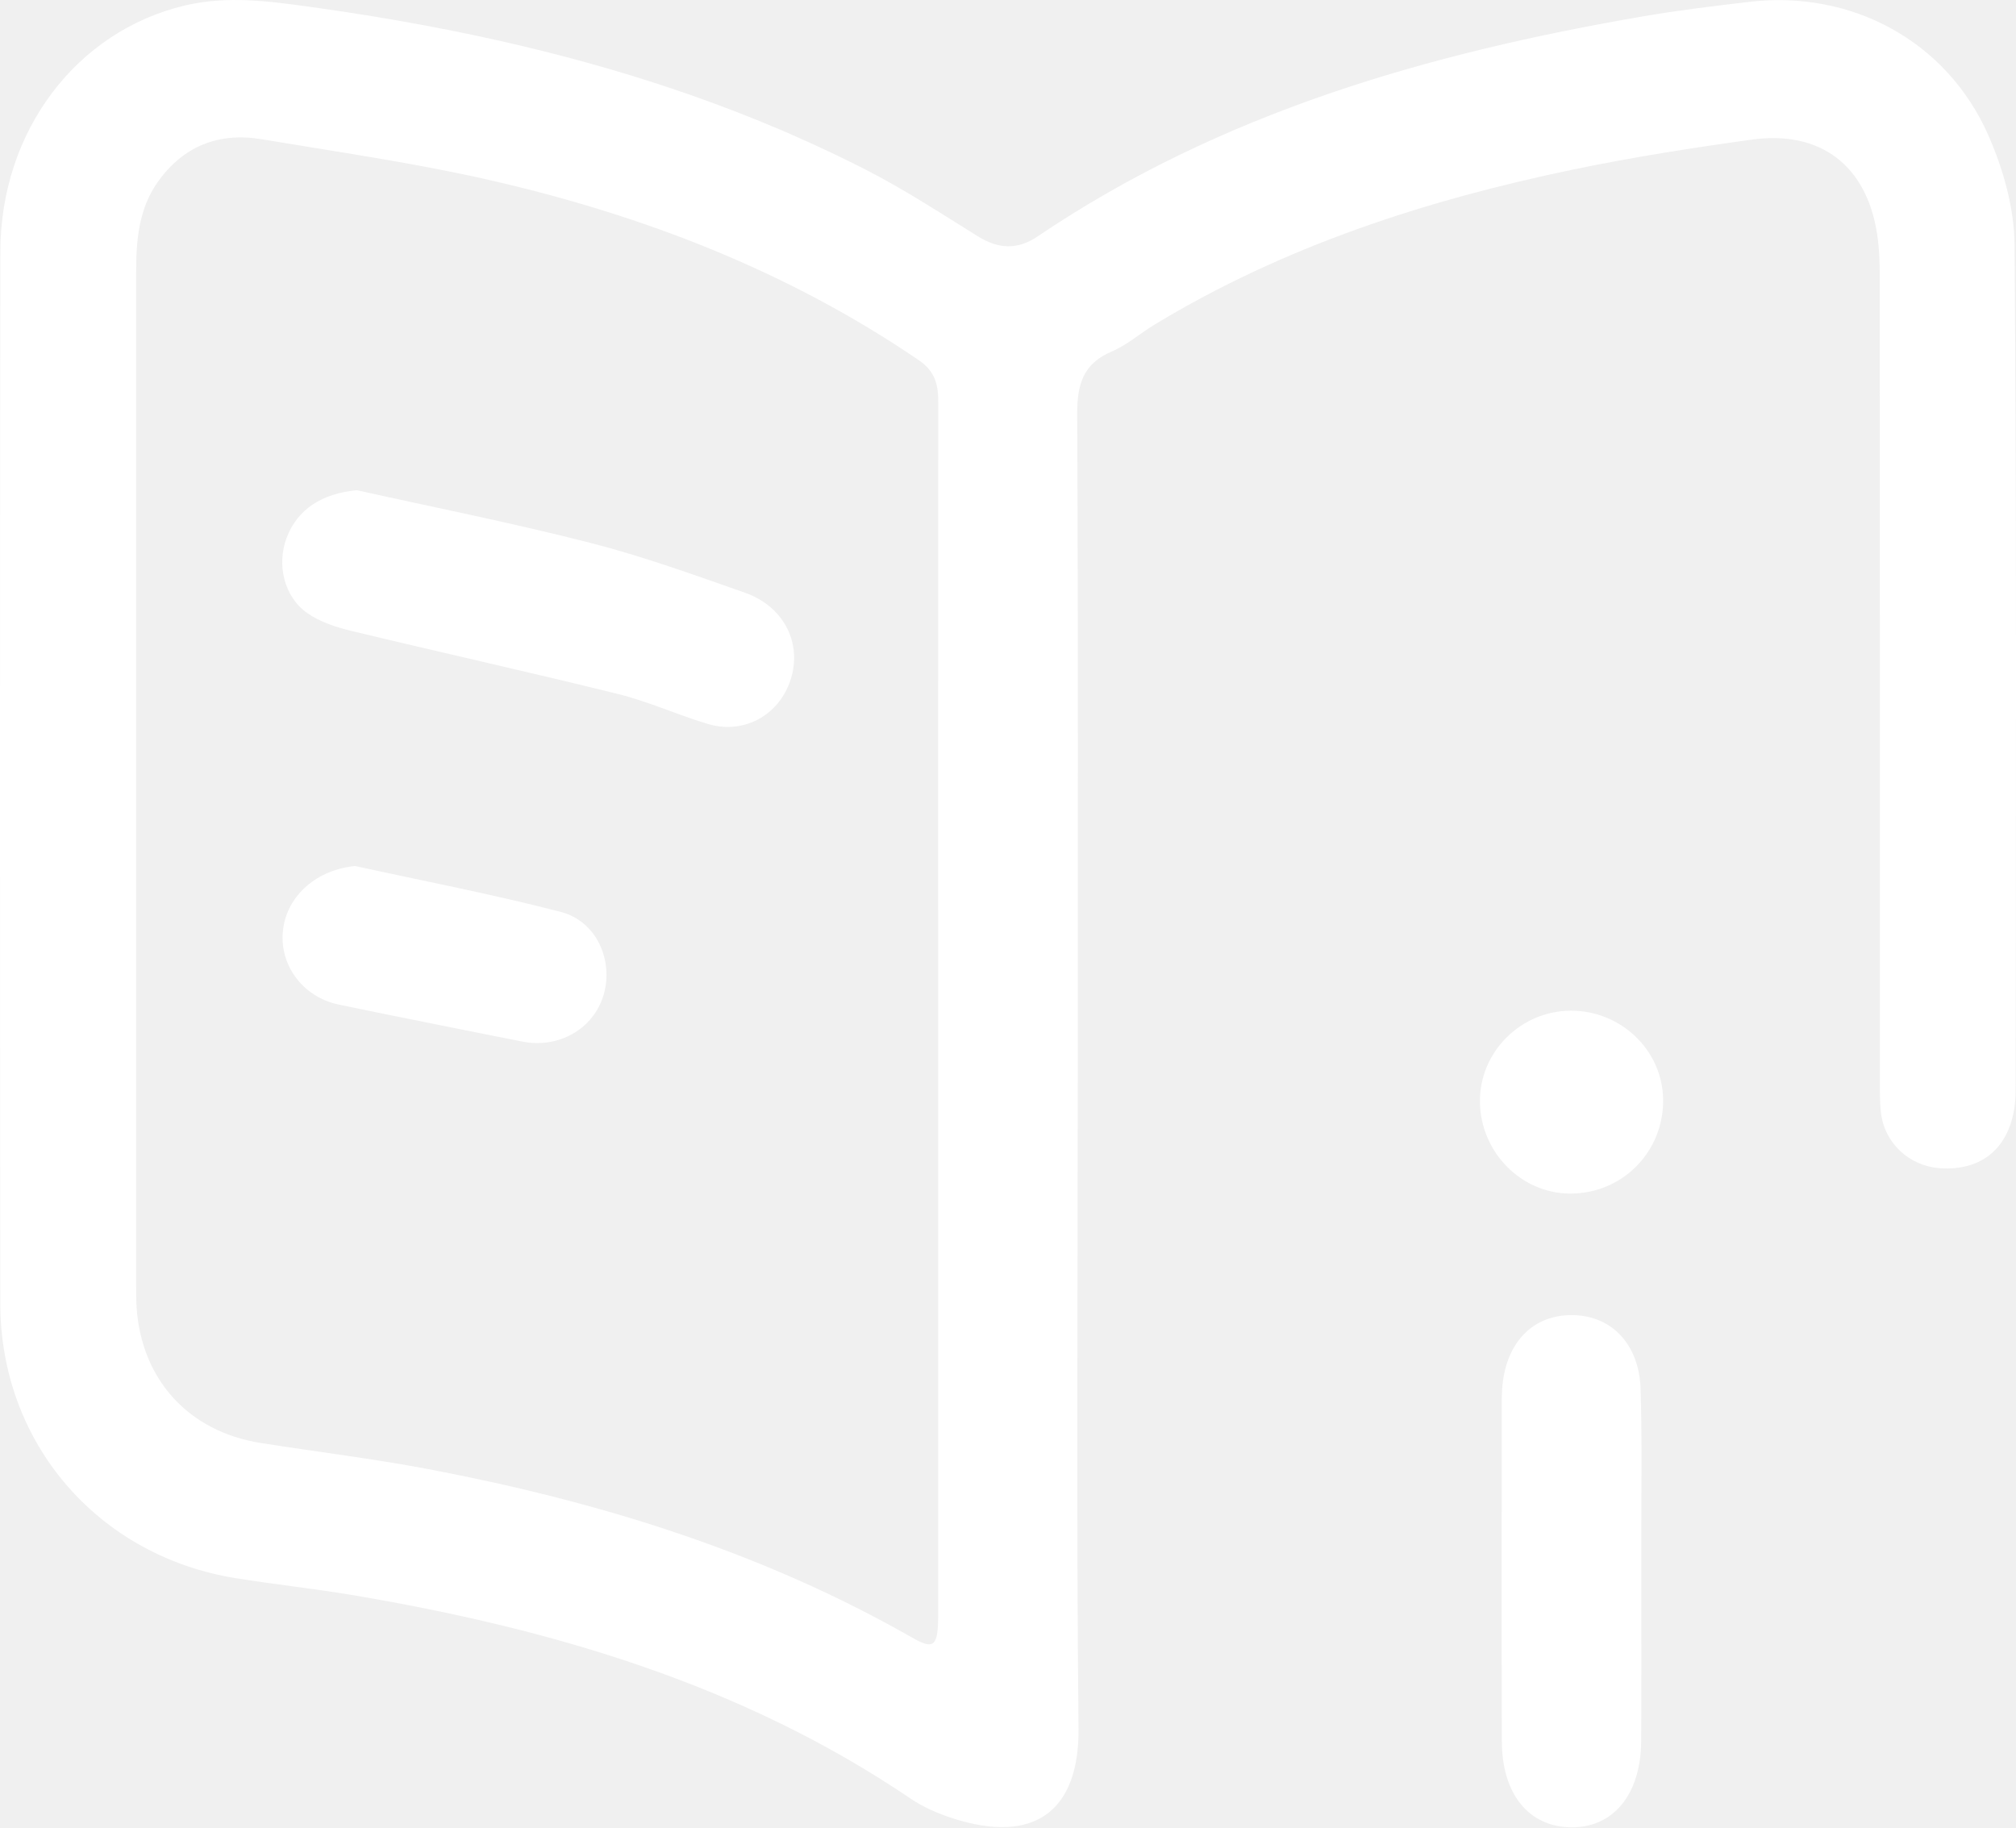
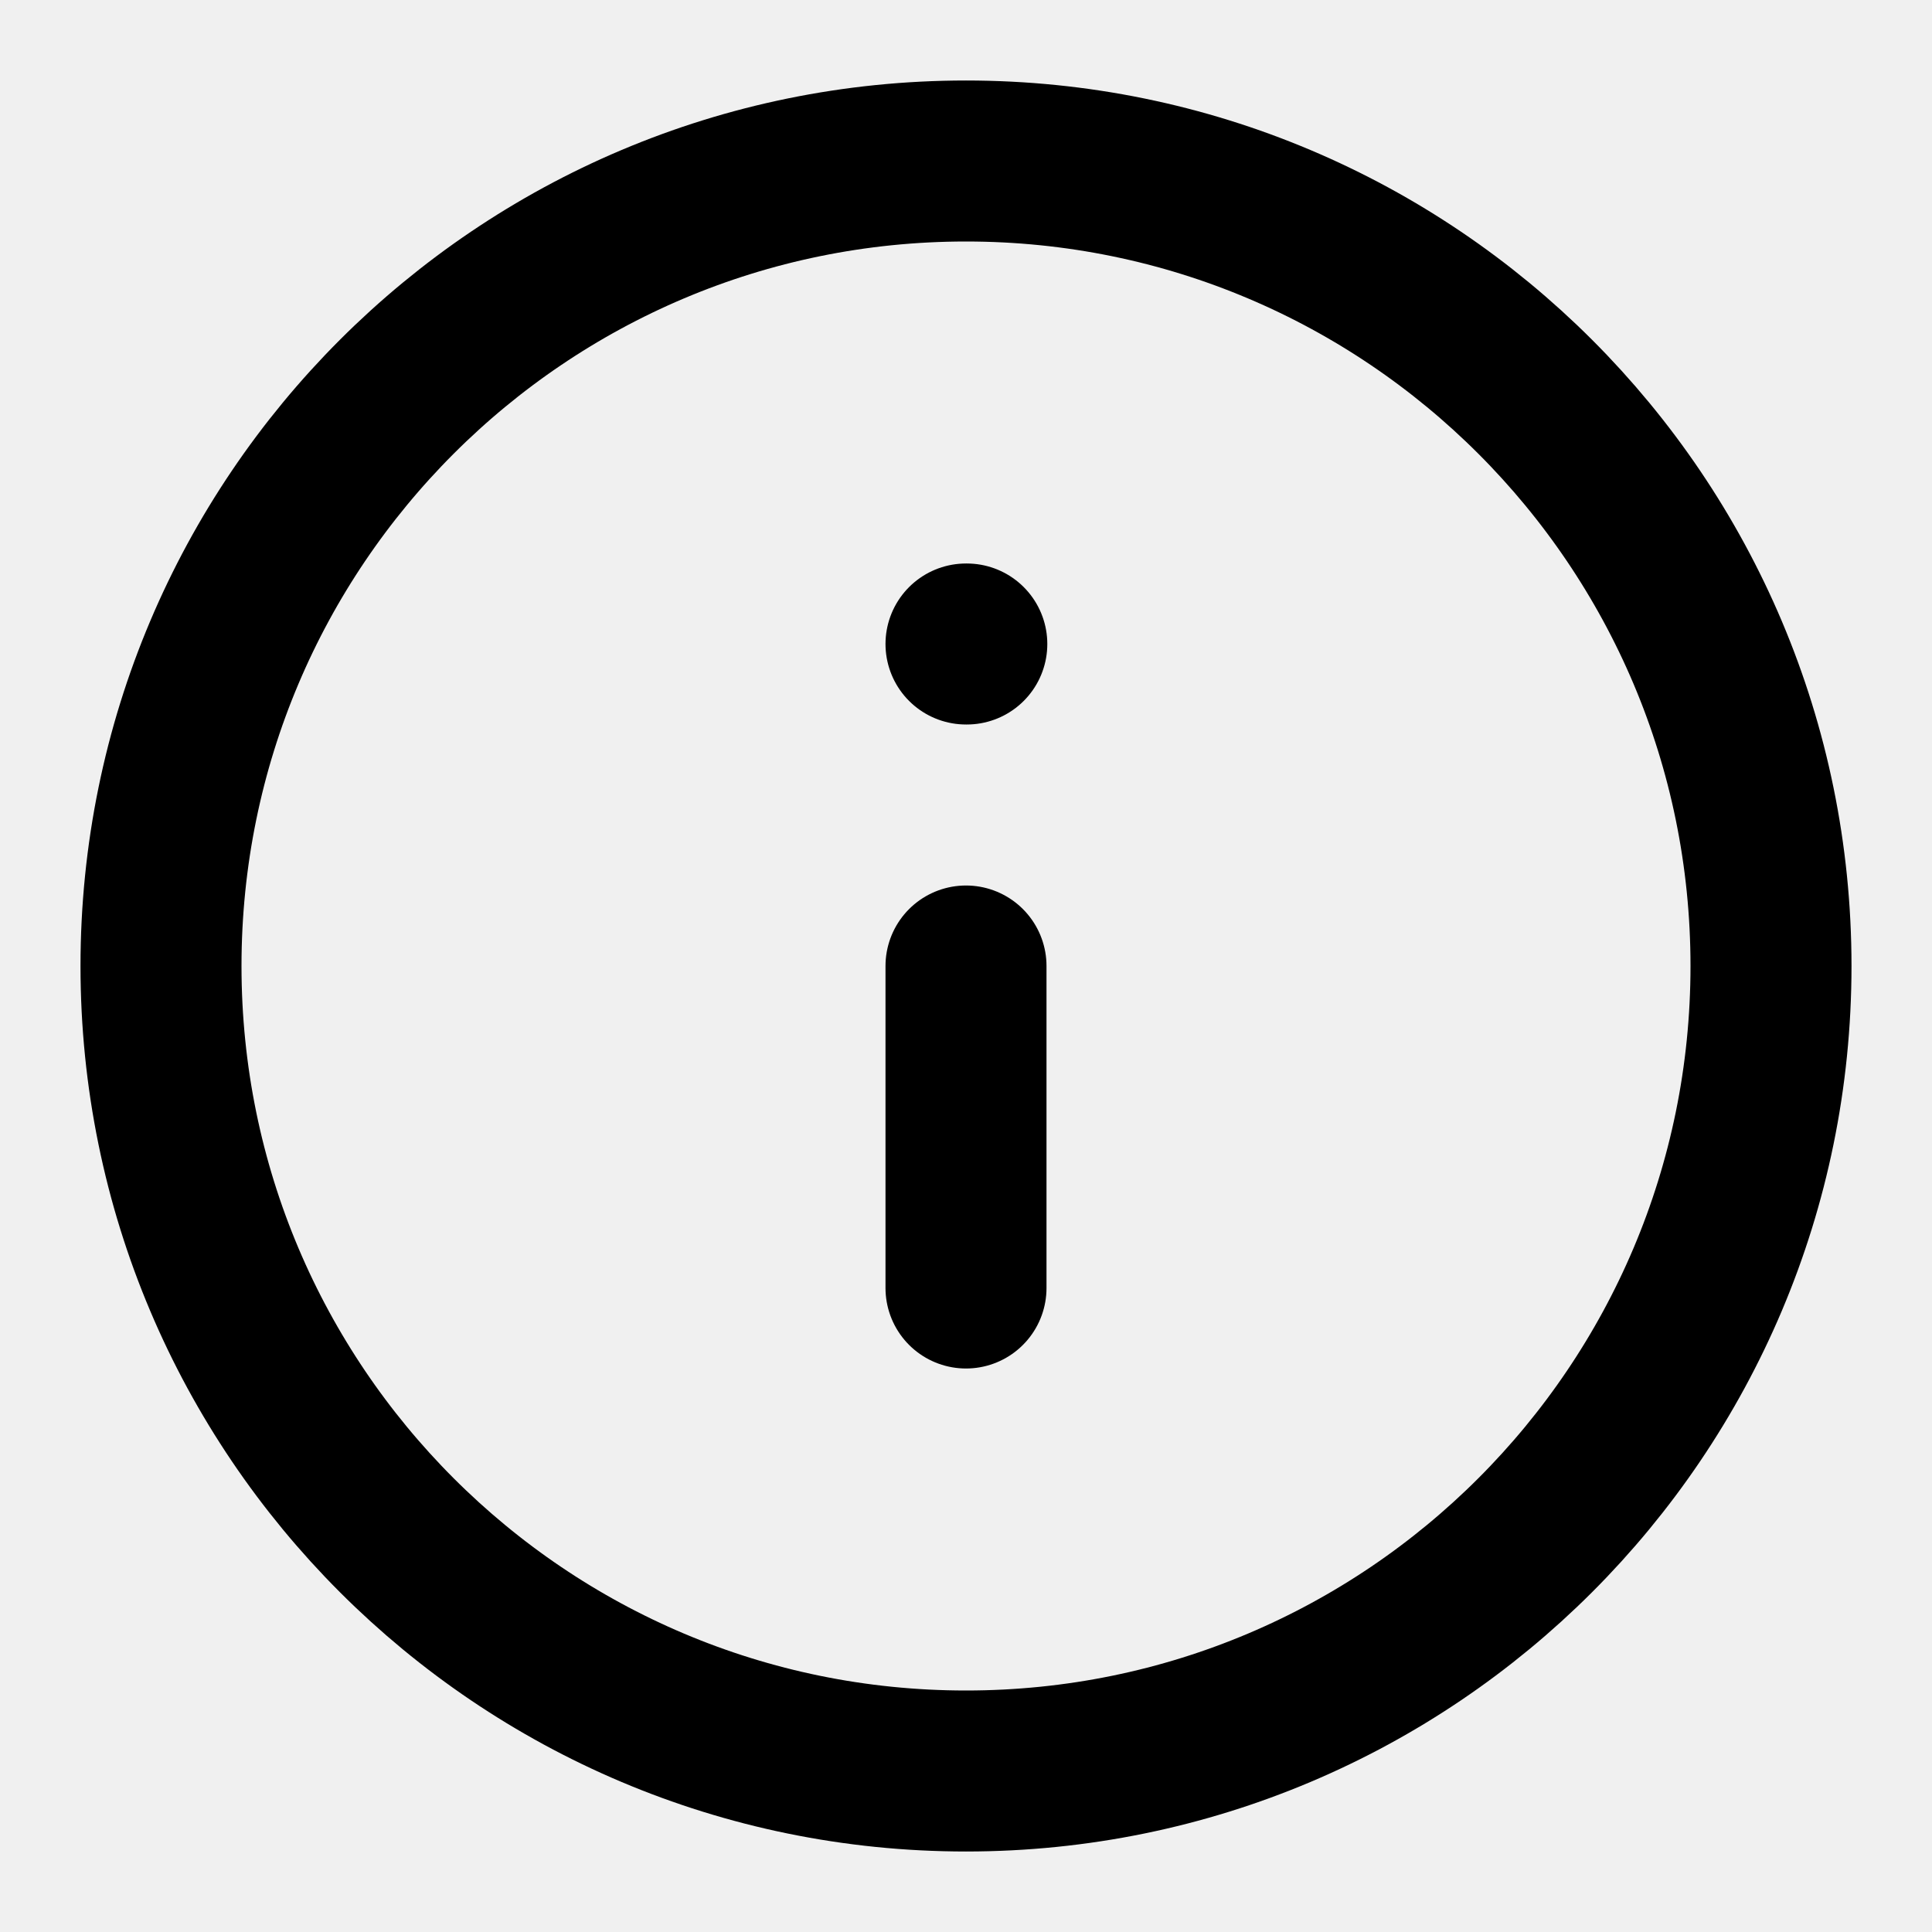
- <svg xmlns="http://www.w3.org/2000/svg" id="Layer_1" viewBox="0 0 457.87 415.04">
-   <defs>
-     <style>
-       .cls-1 {
-         fill: #fff;
-       }
-     </style>
-   </defs>
-   <path class="cls-1" d="M244.78,243.64c0,49.66-.33,99.32.17,148.97.19,18.51-9.82,26.46-28.61,20.37-3.3-1.07-6.62-2.49-9.47-4.42-38.23-25.92-81.32-38.54-126.21-46.17-9.03-1.53-18.15-2.49-27.19-3.95C22.2,353.38.1,327.73.07,296.13-.02,216.48-.03,136.83.08,57.17.11,29.7,17.44,7.03,42.03,1.24c9.69-2.28,19.2-.96,28.77.37,43.66,6.09,86.04,16.66,125.56,36.79,8.88,4.52,17.28,10.03,25.77,15.3,4.64,2.88,8.98,3.08,13.51.01,41.66-28.13,88.67-41.59,137.5-49.99,8.04-1.38,16.15-2.36,24.26-3.31,23.12-2.69,44.69,8.88,54.14,30.21,3.42,7.73,5.94,16.61,6,24.98.49,63.98.31,127.97.25,191.96-.01,11.9-6.66,18.55-17.26,17.77-6.97-.52-12.57-5.74-13.34-12.68-.3-2.64-.23-5.32-.23-7.99-.01-60.32,0-120.64-.03-180.96,0-3.49-.07-7.02-.59-10.46-2.38-15.65-12.84-23.71-28.56-21.52-13.52,1.88-27.04,3.99-40.4,6.77-33.46,6.96-65.7,17.39-95.16,35.24-3.28,1.99-6.24,4.63-9.72,6.11-6.64,2.81-7.88,7.64-7.85,14.34.24,49.82.13,99.65.13,149.47ZM213.07,229.49c0-46-.02-91.99.03-137.99,0-4-.58-7.06-4.44-9.7-29.79-20.3-62.78-32.99-97.63-40.94-17.03-3.88-34.39-6.35-51.63-9.24-9.74-1.63-17.8,1.58-23.57,9.72-4.36,6.15-4.91,13.32-4.91,20.56,0,76.66,0,153.32,0,229.98,0,1.67,0,3.34.1,5,1.08,16.49,11.82,28.28,28.2,30.87,12.67,2,25.42,3.54,38.02,5.93,38.53,7.31,75.68,18.7,109.95,38.29,4.63,2.65,5.69,1.98,5.86-3.49.06-1.83.02-3.67.02-5.5,0-44.5,0-88.99,0-133.49Z" />
-   <path class="cls-1" d="M372.77,357.01c0,12.83.06,25.66-.03,38.49-.08,12.13-6.38,19.71-16.03,19.54-9.52-.17-15.57-7.56-15.61-19.46-.08-25.66-.03-51.32-.02-76.97,0-1,.01-2,.08-3,.66-10.47,6.84-17.01,15.97-16.91,8.88.1,15.16,6.58,15.48,16.83.36,11.49.14,22.99.17,34.48,0,2.33,0,4.67,0,7Z" />
-   <path class="cls-1" d="M356.7,229.56c11.43-.07,20.88,8.99,21.03,20.15.16,11.86-9.24,21.4-21.07,21.39-11.19,0-20.45-9.43-20.54-20.9-.09-11.23,9.22-20.57,20.58-20.64Z" />
-   <path class="cls-1" d="M81.03,111.34c17.69,3.94,35.48,7.46,53.03,11.96,11.9,3.05,23.53,7.25,35.14,11.33,8.59,3.02,12.76,10.99,10.6,18.95-2.31,8.52-10.5,13.38-18.97,10.87-6.85-2.03-13.43-5.07-20.35-6.79-20.17-5-40.47-9.49-60.67-14.36-3.48-.84-7.14-2.03-10.02-4.05-5.3-3.71-6.97-11.03-4.7-17.07,2.46-6.56,8.09-10.1,15.96-10.84Z" />
-   <path class="cls-1" d="M80.65,196.7c15.6,3.42,31.31,6.42,46.76,10.44,8.1,2.11,11.98,11.02,9.67,18.86-2.27,7.71-10.23,12.24-18.5,10.57-13.88-2.8-27.78-5.5-41.64-8.4-8.33-1.74-13.71-9.25-12.63-17.21,1.05-7.81,7.89-13.46,16.34-14.26Z" />
+ <svg xmlns="http://www.w3.org/2000/svg" viewBox="0 0 24 24" width="24" height="24" fill="none" stroke="currentColor" stroke-width="2" stroke-linecap="round" stroke-linejoin="round">
+   <circle cx="12" cy="12" r="10" />
+   <path d="M12 16v-4" />
+   <path d="M12 8h.01" />
</svg>
